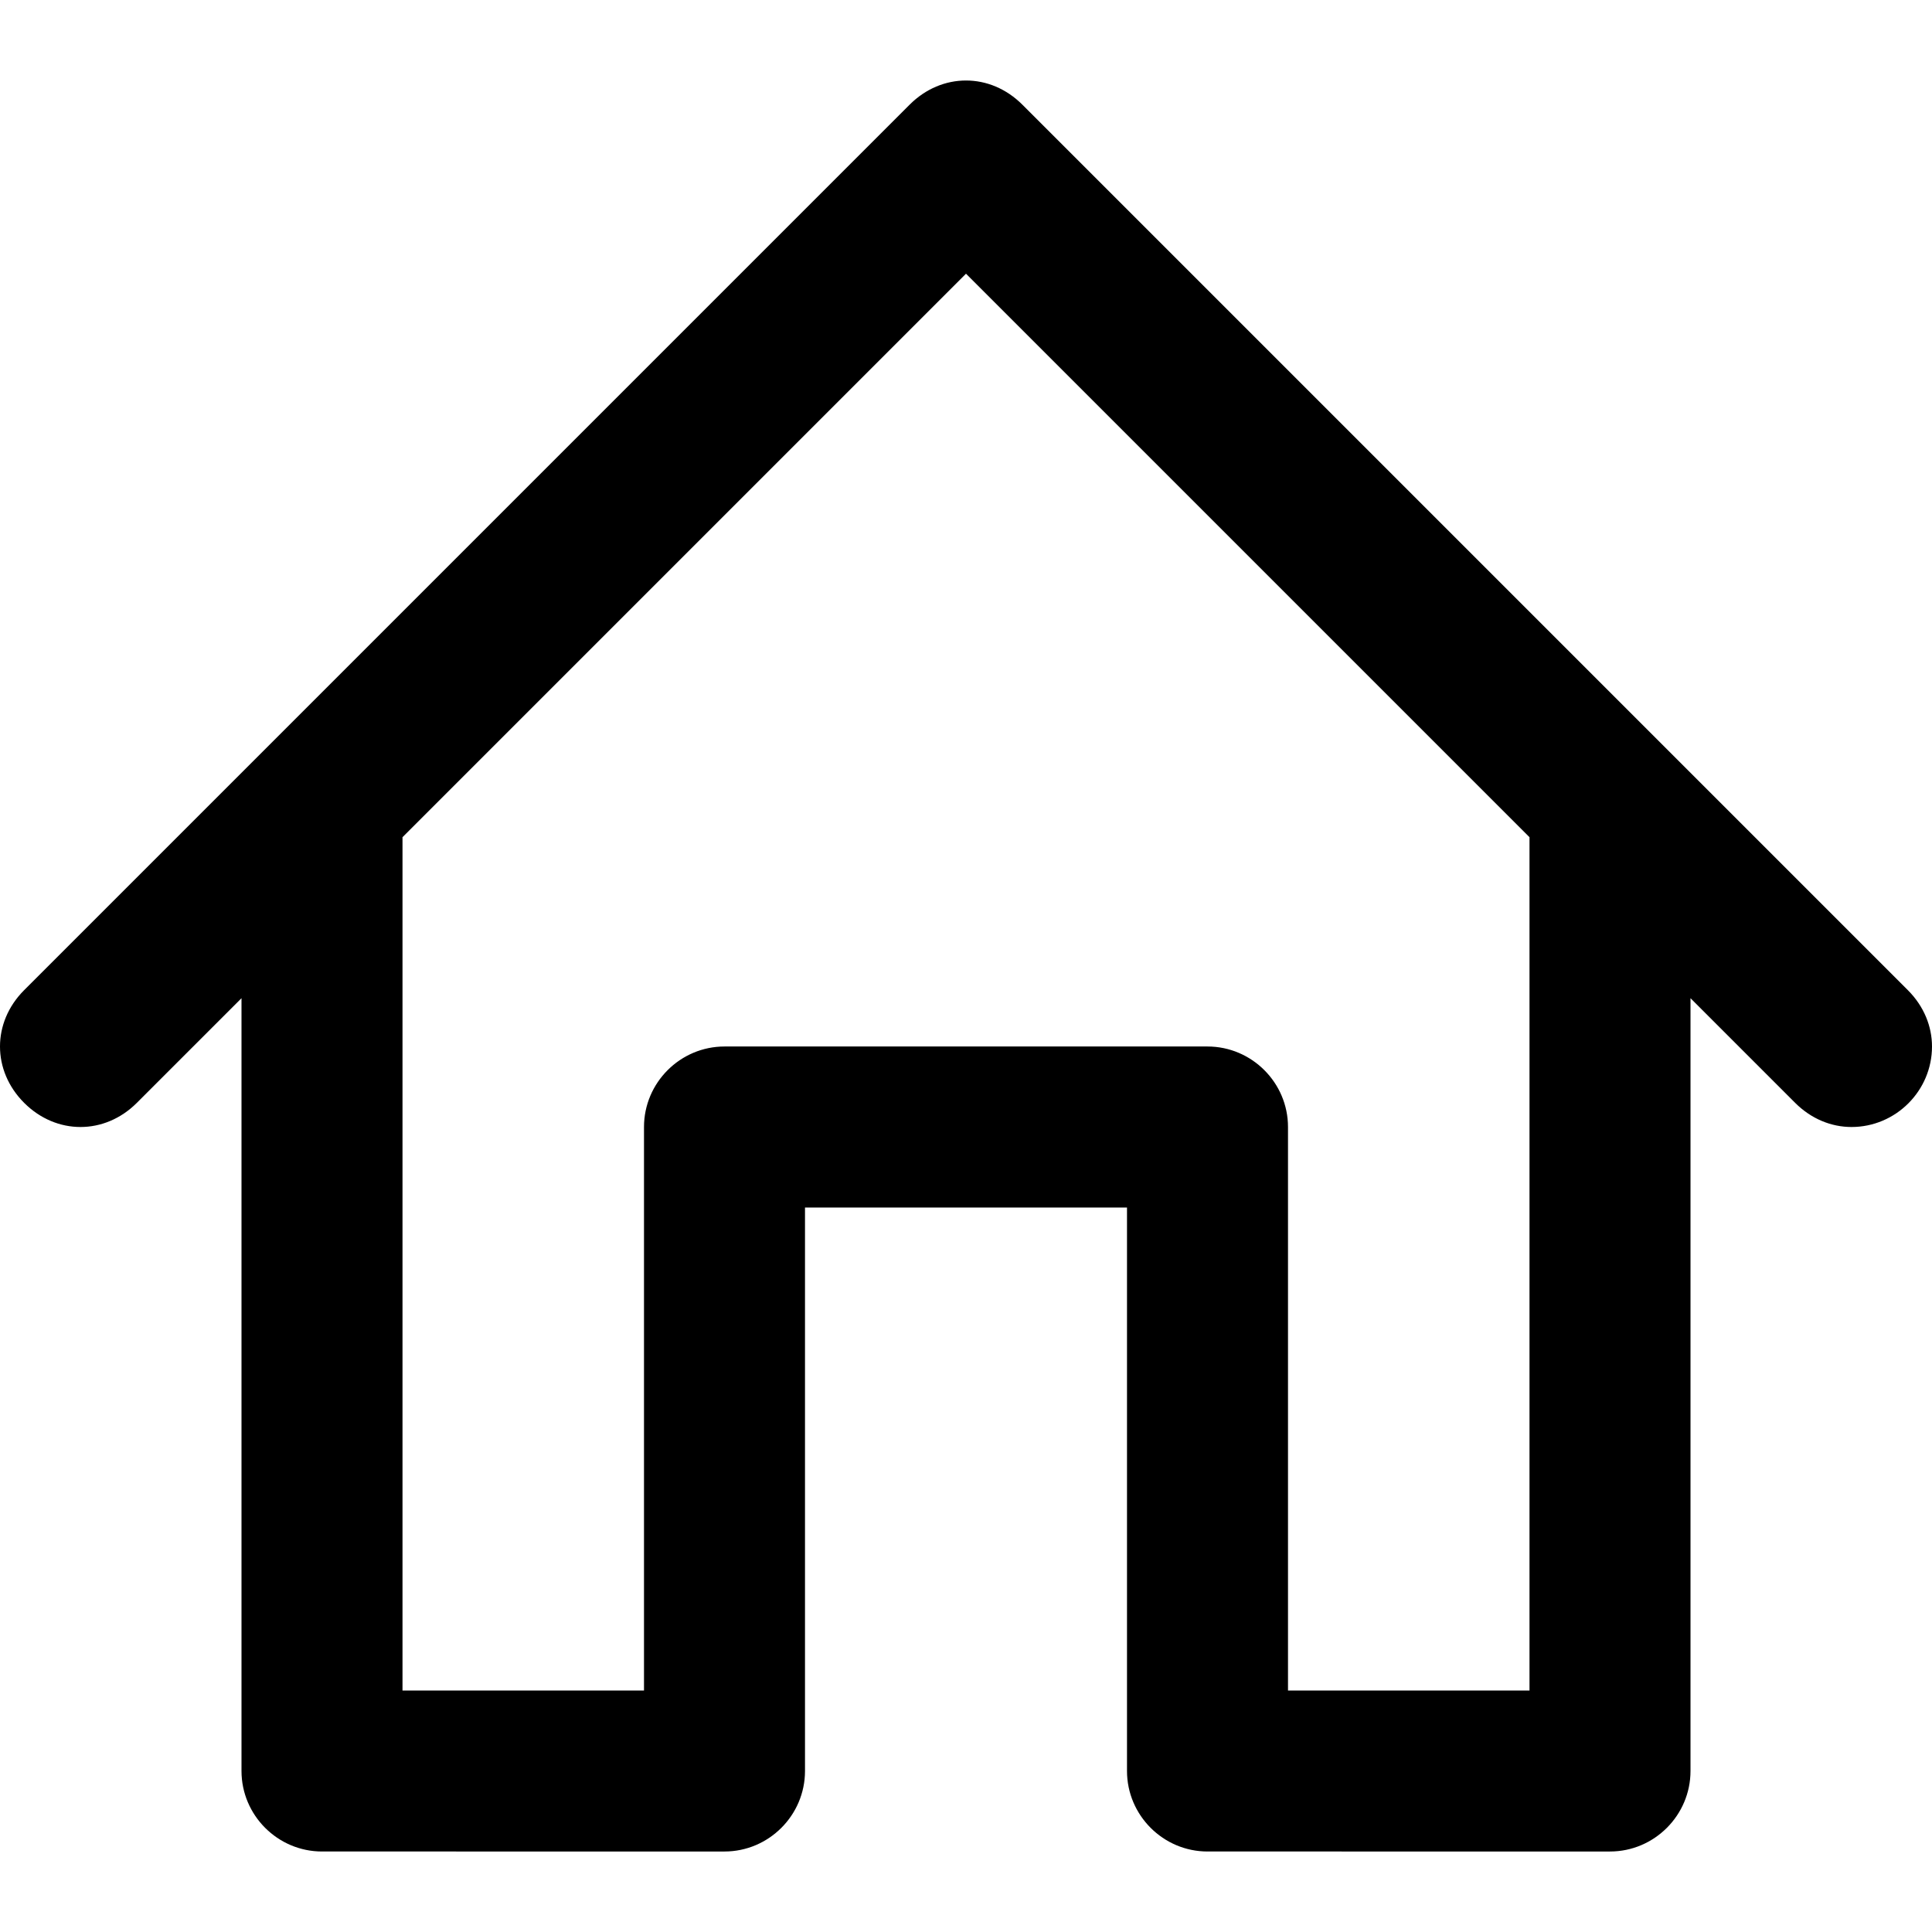
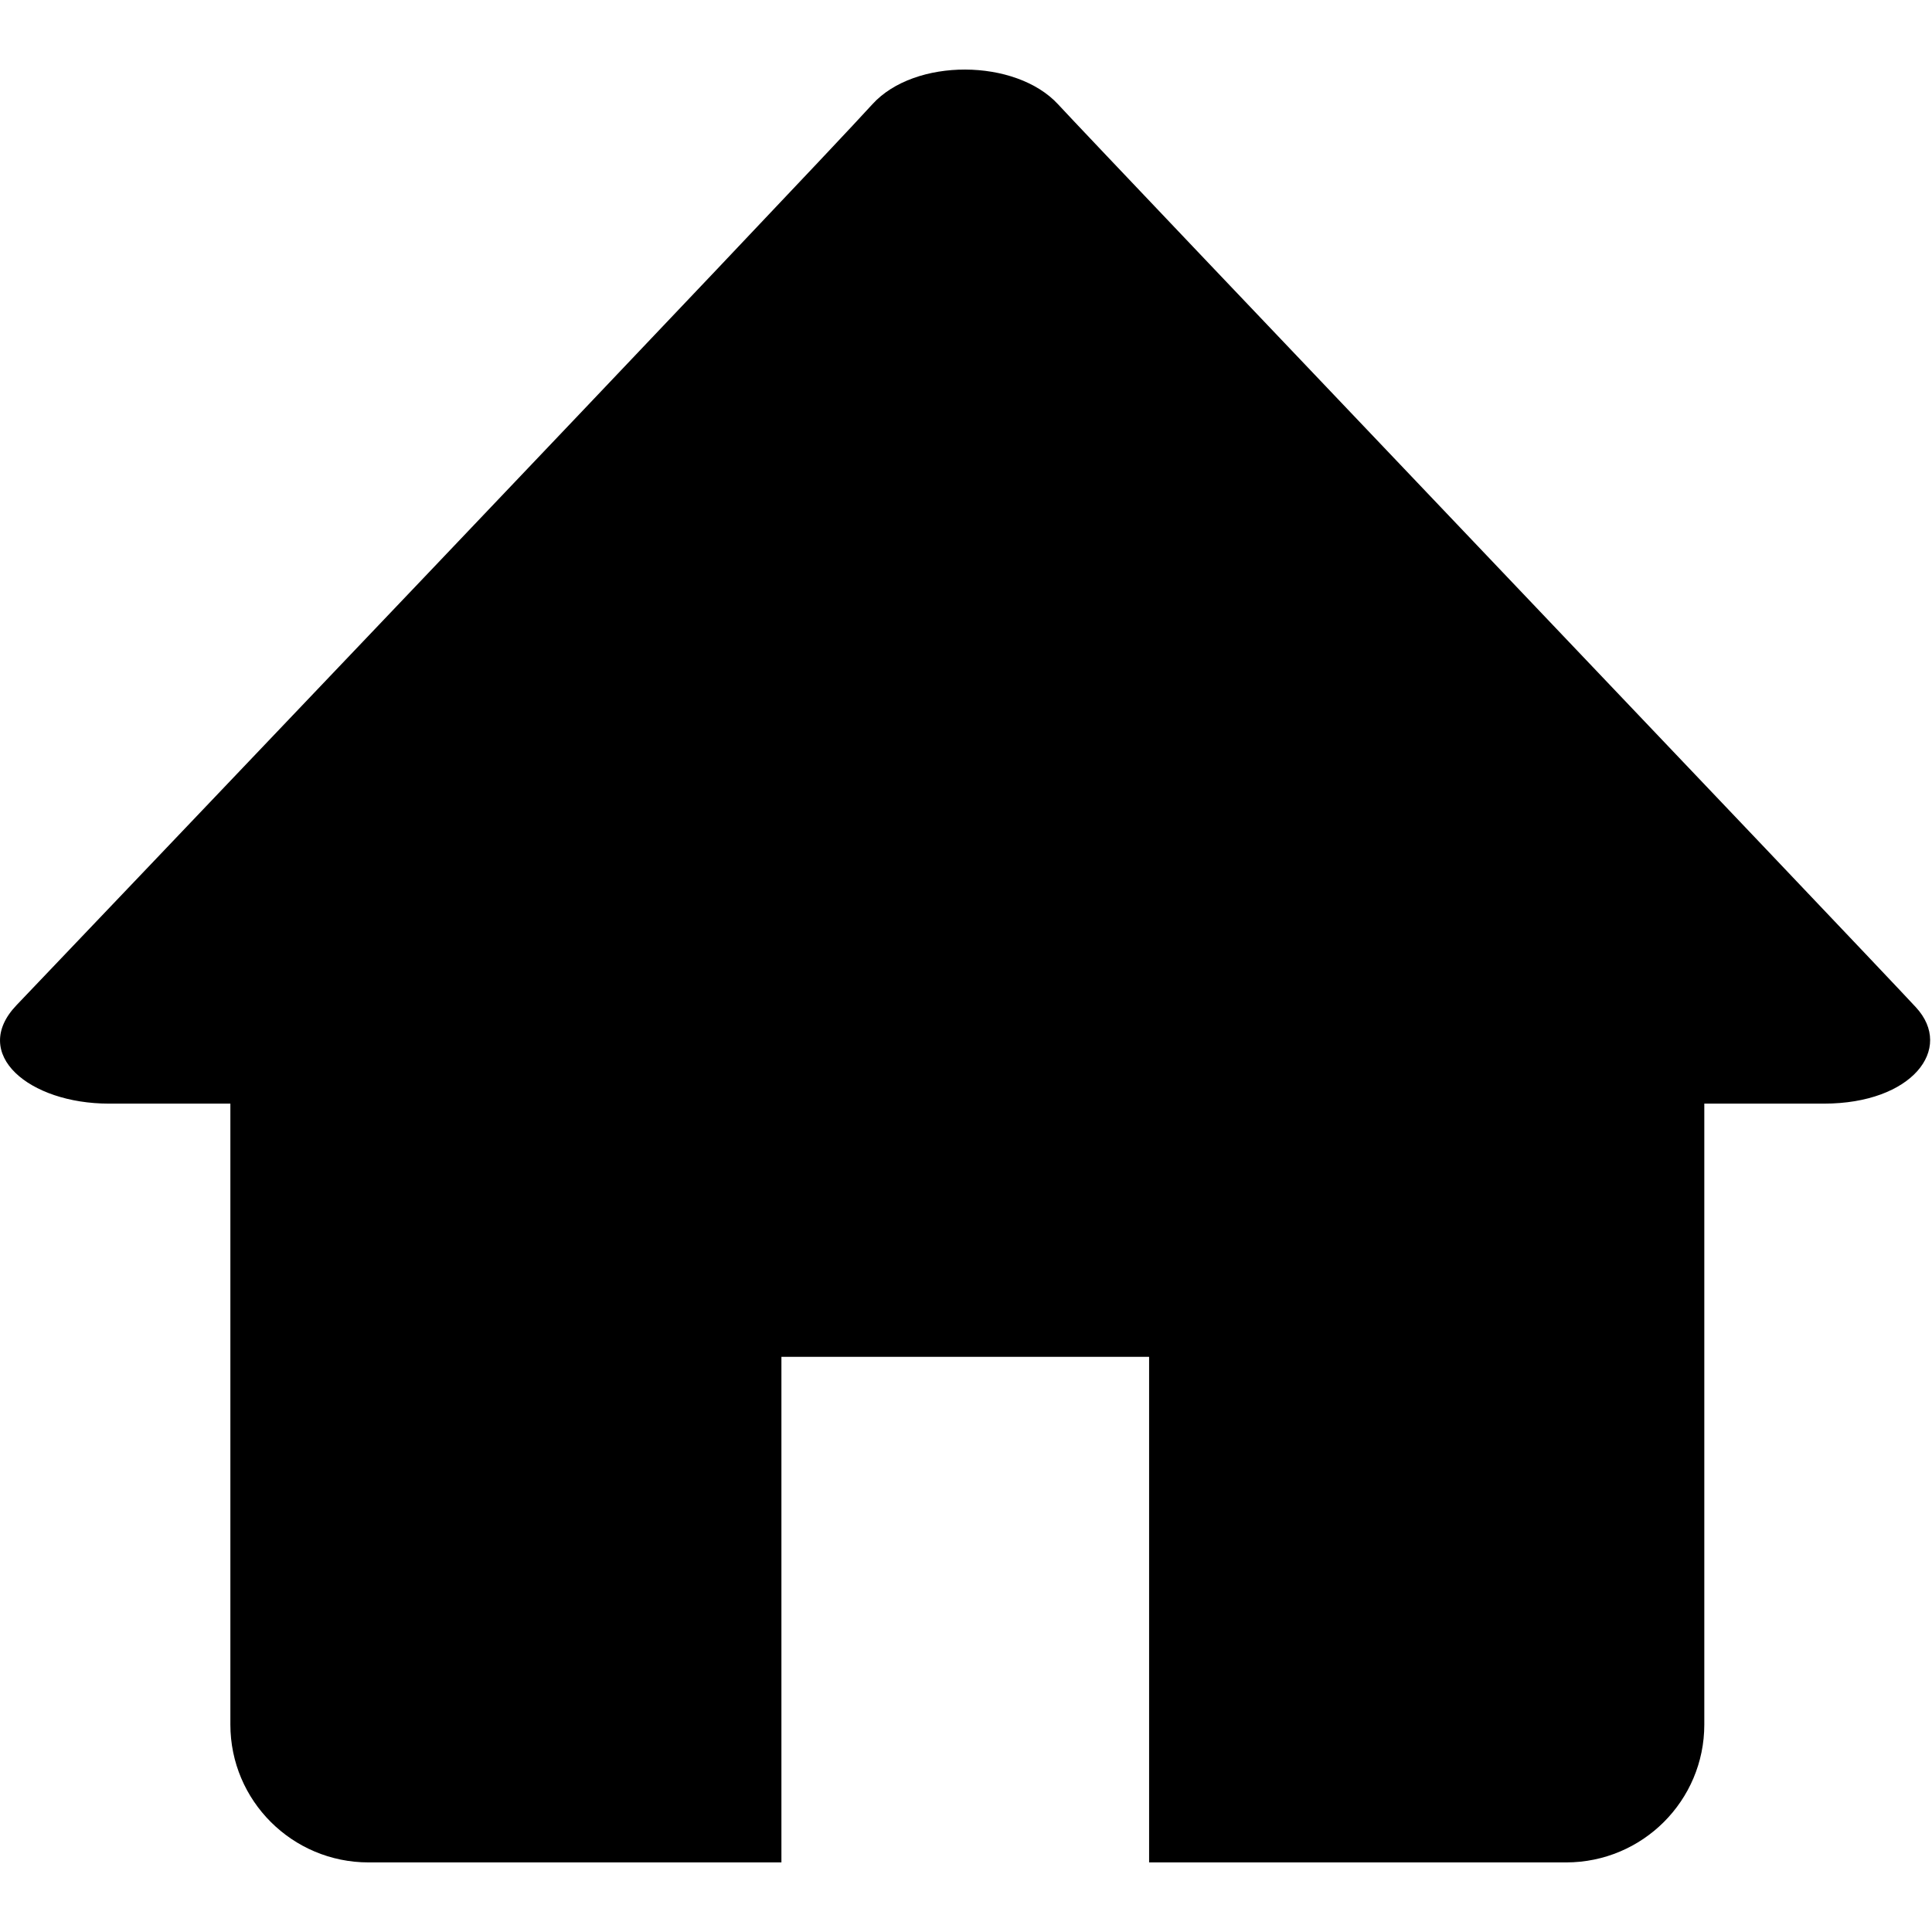
- <svg xmlns="http://www.w3.org/2000/svg" t="1708349718948" class="icon" viewBox="0 0 1024 1024" version="1.1" p-id="7609" width="16" height="16">
-   <path d="M1024 554.667c0 23.467-19.2 42.667-42.667 42.667-10.667 0-21.333-4.267-29.867-12.8l0 0L896 529.067 896 938.667c0 23.467-19.2 42.667-42.667 42.667L640 981.333c-23.467 0-42.667-19.2-42.667-42.667L597.333 640l-170.667 0 0 298.667c0 23.467-19.2 42.667-42.667 42.667L170.667 981.333c-23.467 0-42.667-19.2-42.667-42.667L128 529.067l-55.467 55.467 0 0c-17.067 17.067-42.667 17.067-59.733 0-17.067-17.067-17.067-42.667 0-59.733 0 0 0 0 0 0l0 0 469.333-469.333 0 0c17.067-17.067 42.667-17.067 59.733 0l0 0 469.333 469.333 0 0C1019.733 533.333 1024 544 1024 554.667zM512 145.067l-298.667 298.667L213.333 896l128 0L341.333 597.333c0-23.467 19.2-42.667 42.667-42.667l256 0c23.467 0 42.667 19.2 42.667 42.667l0 298.667 128 0L810.667 443.733 512 145.067z" p-id="7610" fill="currentColor" />
+ <svg xmlns="http://www.w3.org/2000/svg" t="1712387931888" class="icon" viewBox="0 0 1025 1024" version="1.1" p-id="10592" width="16" height="16">
+   <path d="M1016.439 533.882C988.501 503.674 586.448 82.031 561.36 54.851c-22.506-24.376-76.088-24.799-98.571 0C428.574 92.605 28.568 512.022 8.734 532.814-15.998 558.748 15.479 585.016 57.774 585.016L122.22 585.016l0 329.416c0 40.403 32.835 73.149 73.327 73.149l219.025 0L414.572 719.36l195.072 0 0 268.221 221.251 0c40.493 0 73.305-32.746 73.305-73.149L904.199 585.016l63.488 0C1014.279 585.016 1036.919 556.01 1016.439 533.882z" fill="currentColor" p-id="10593" />
</svg>
